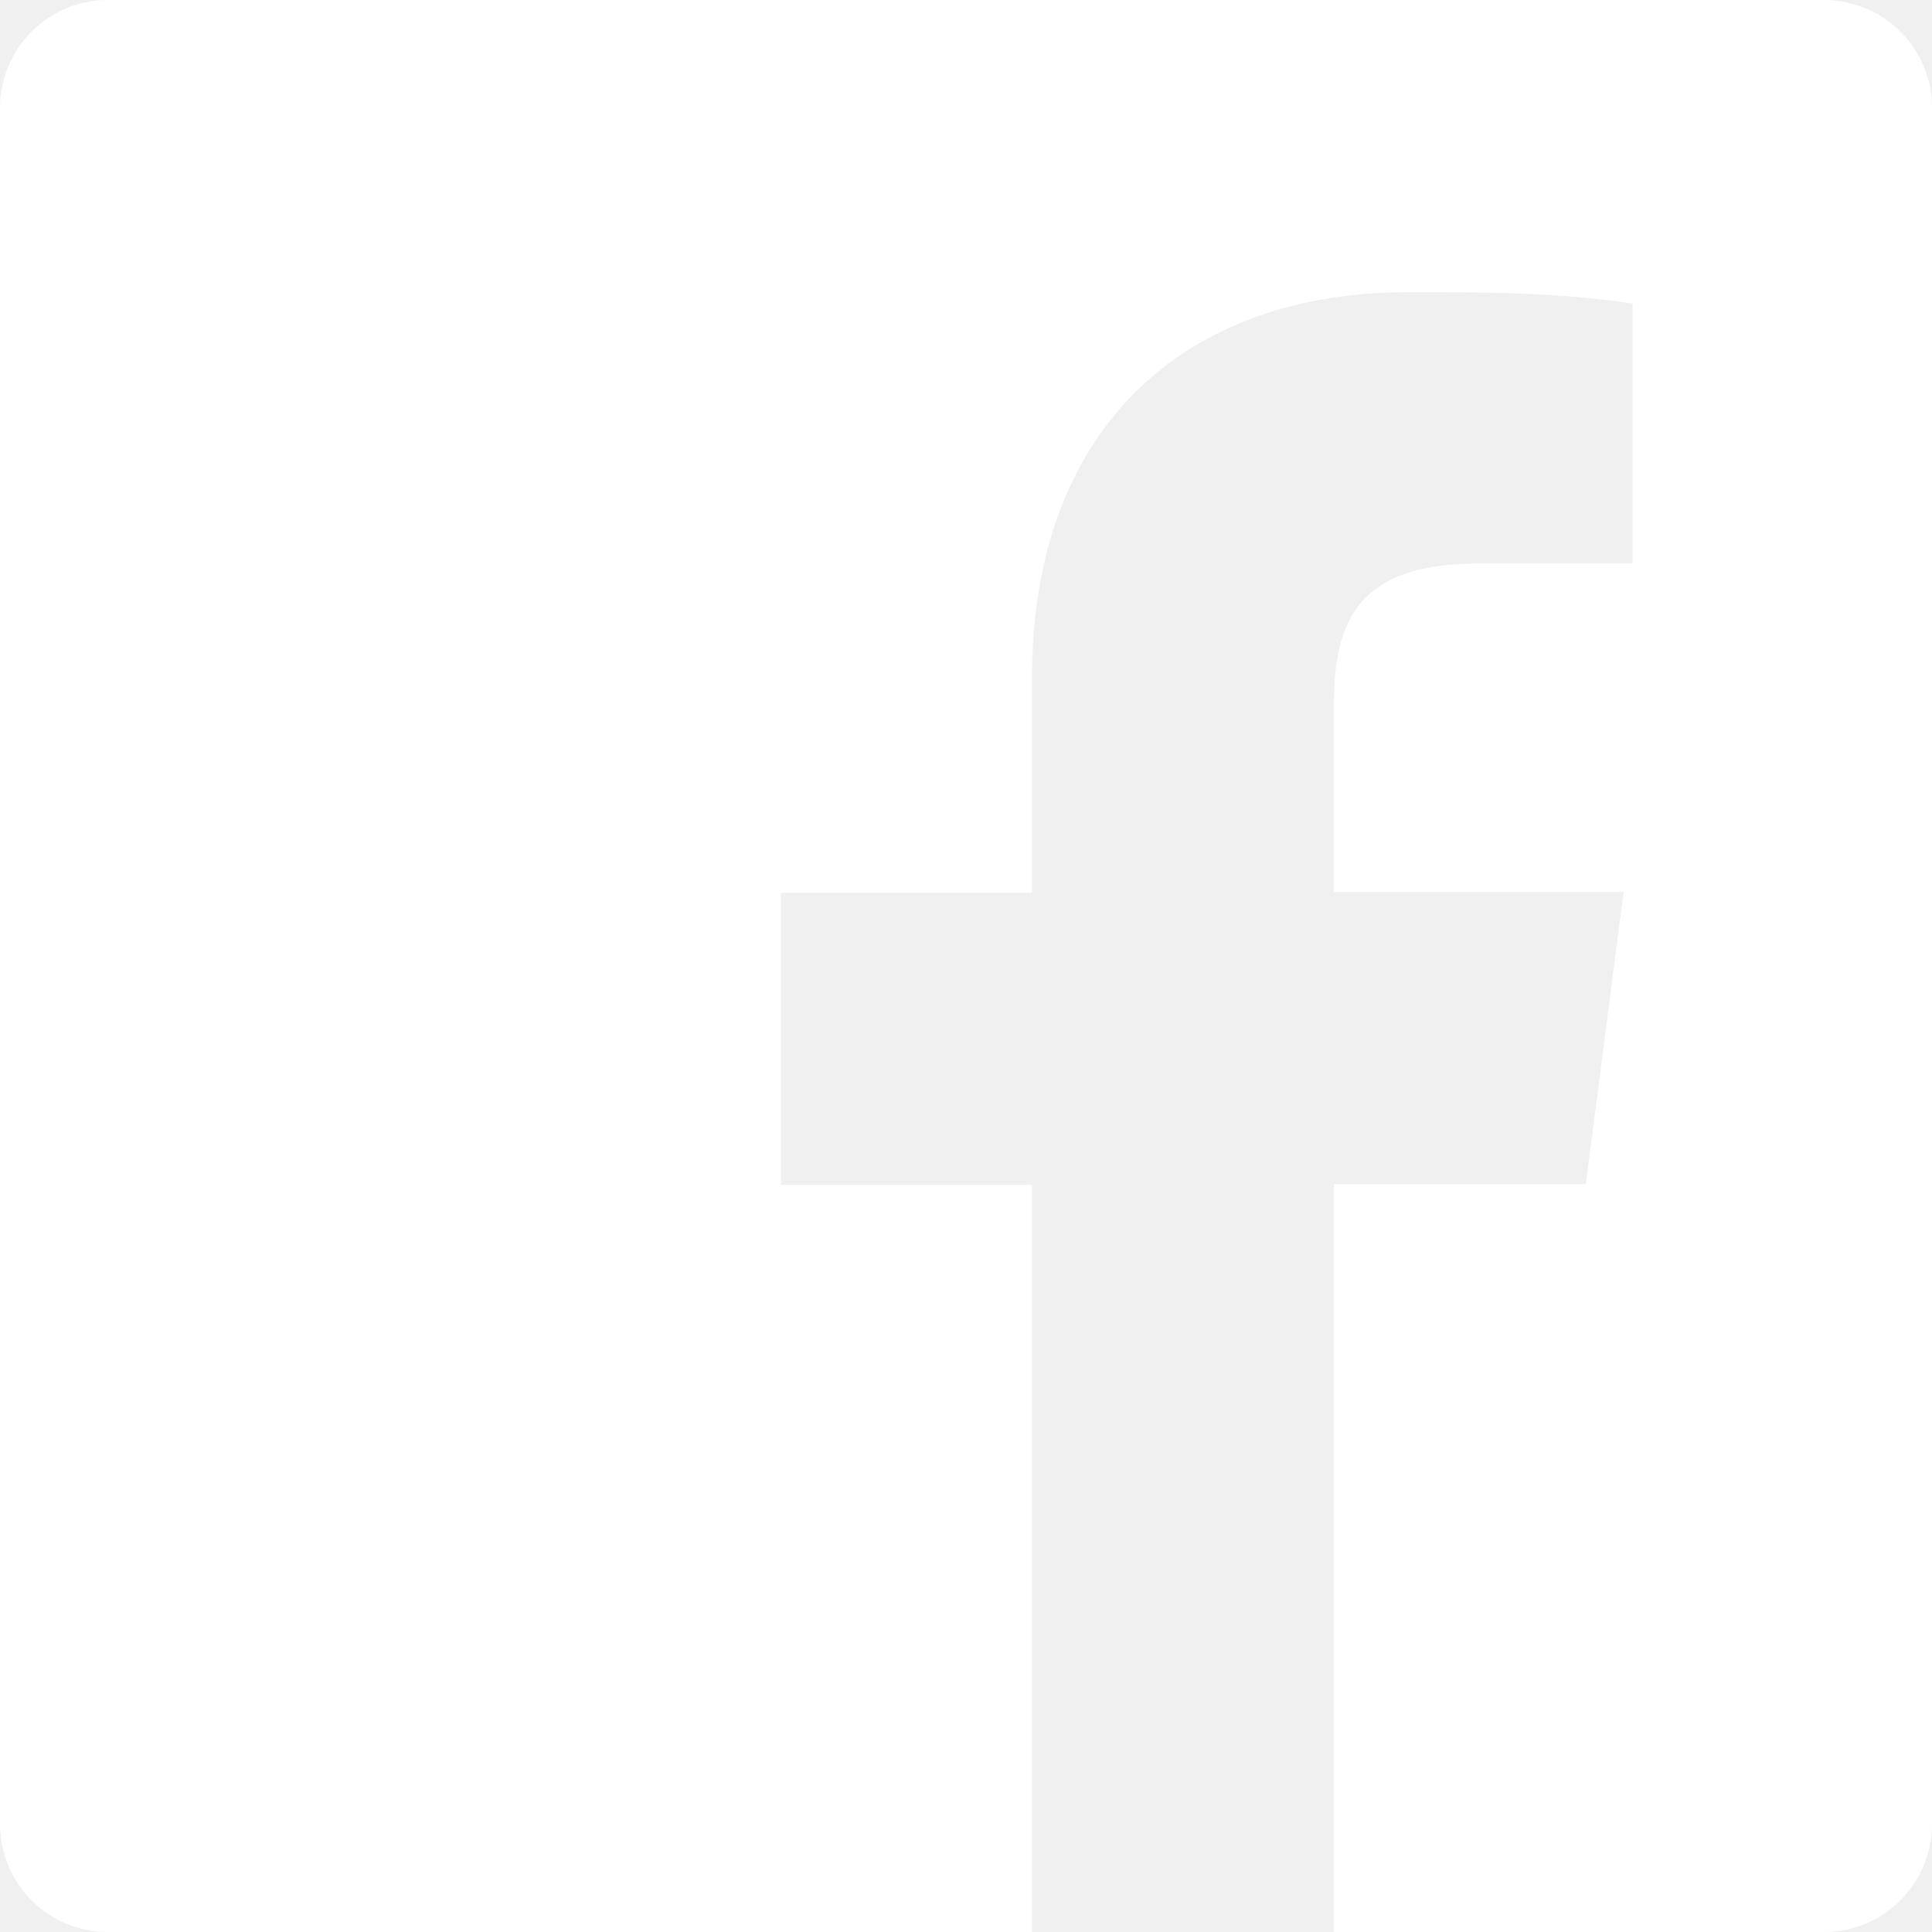
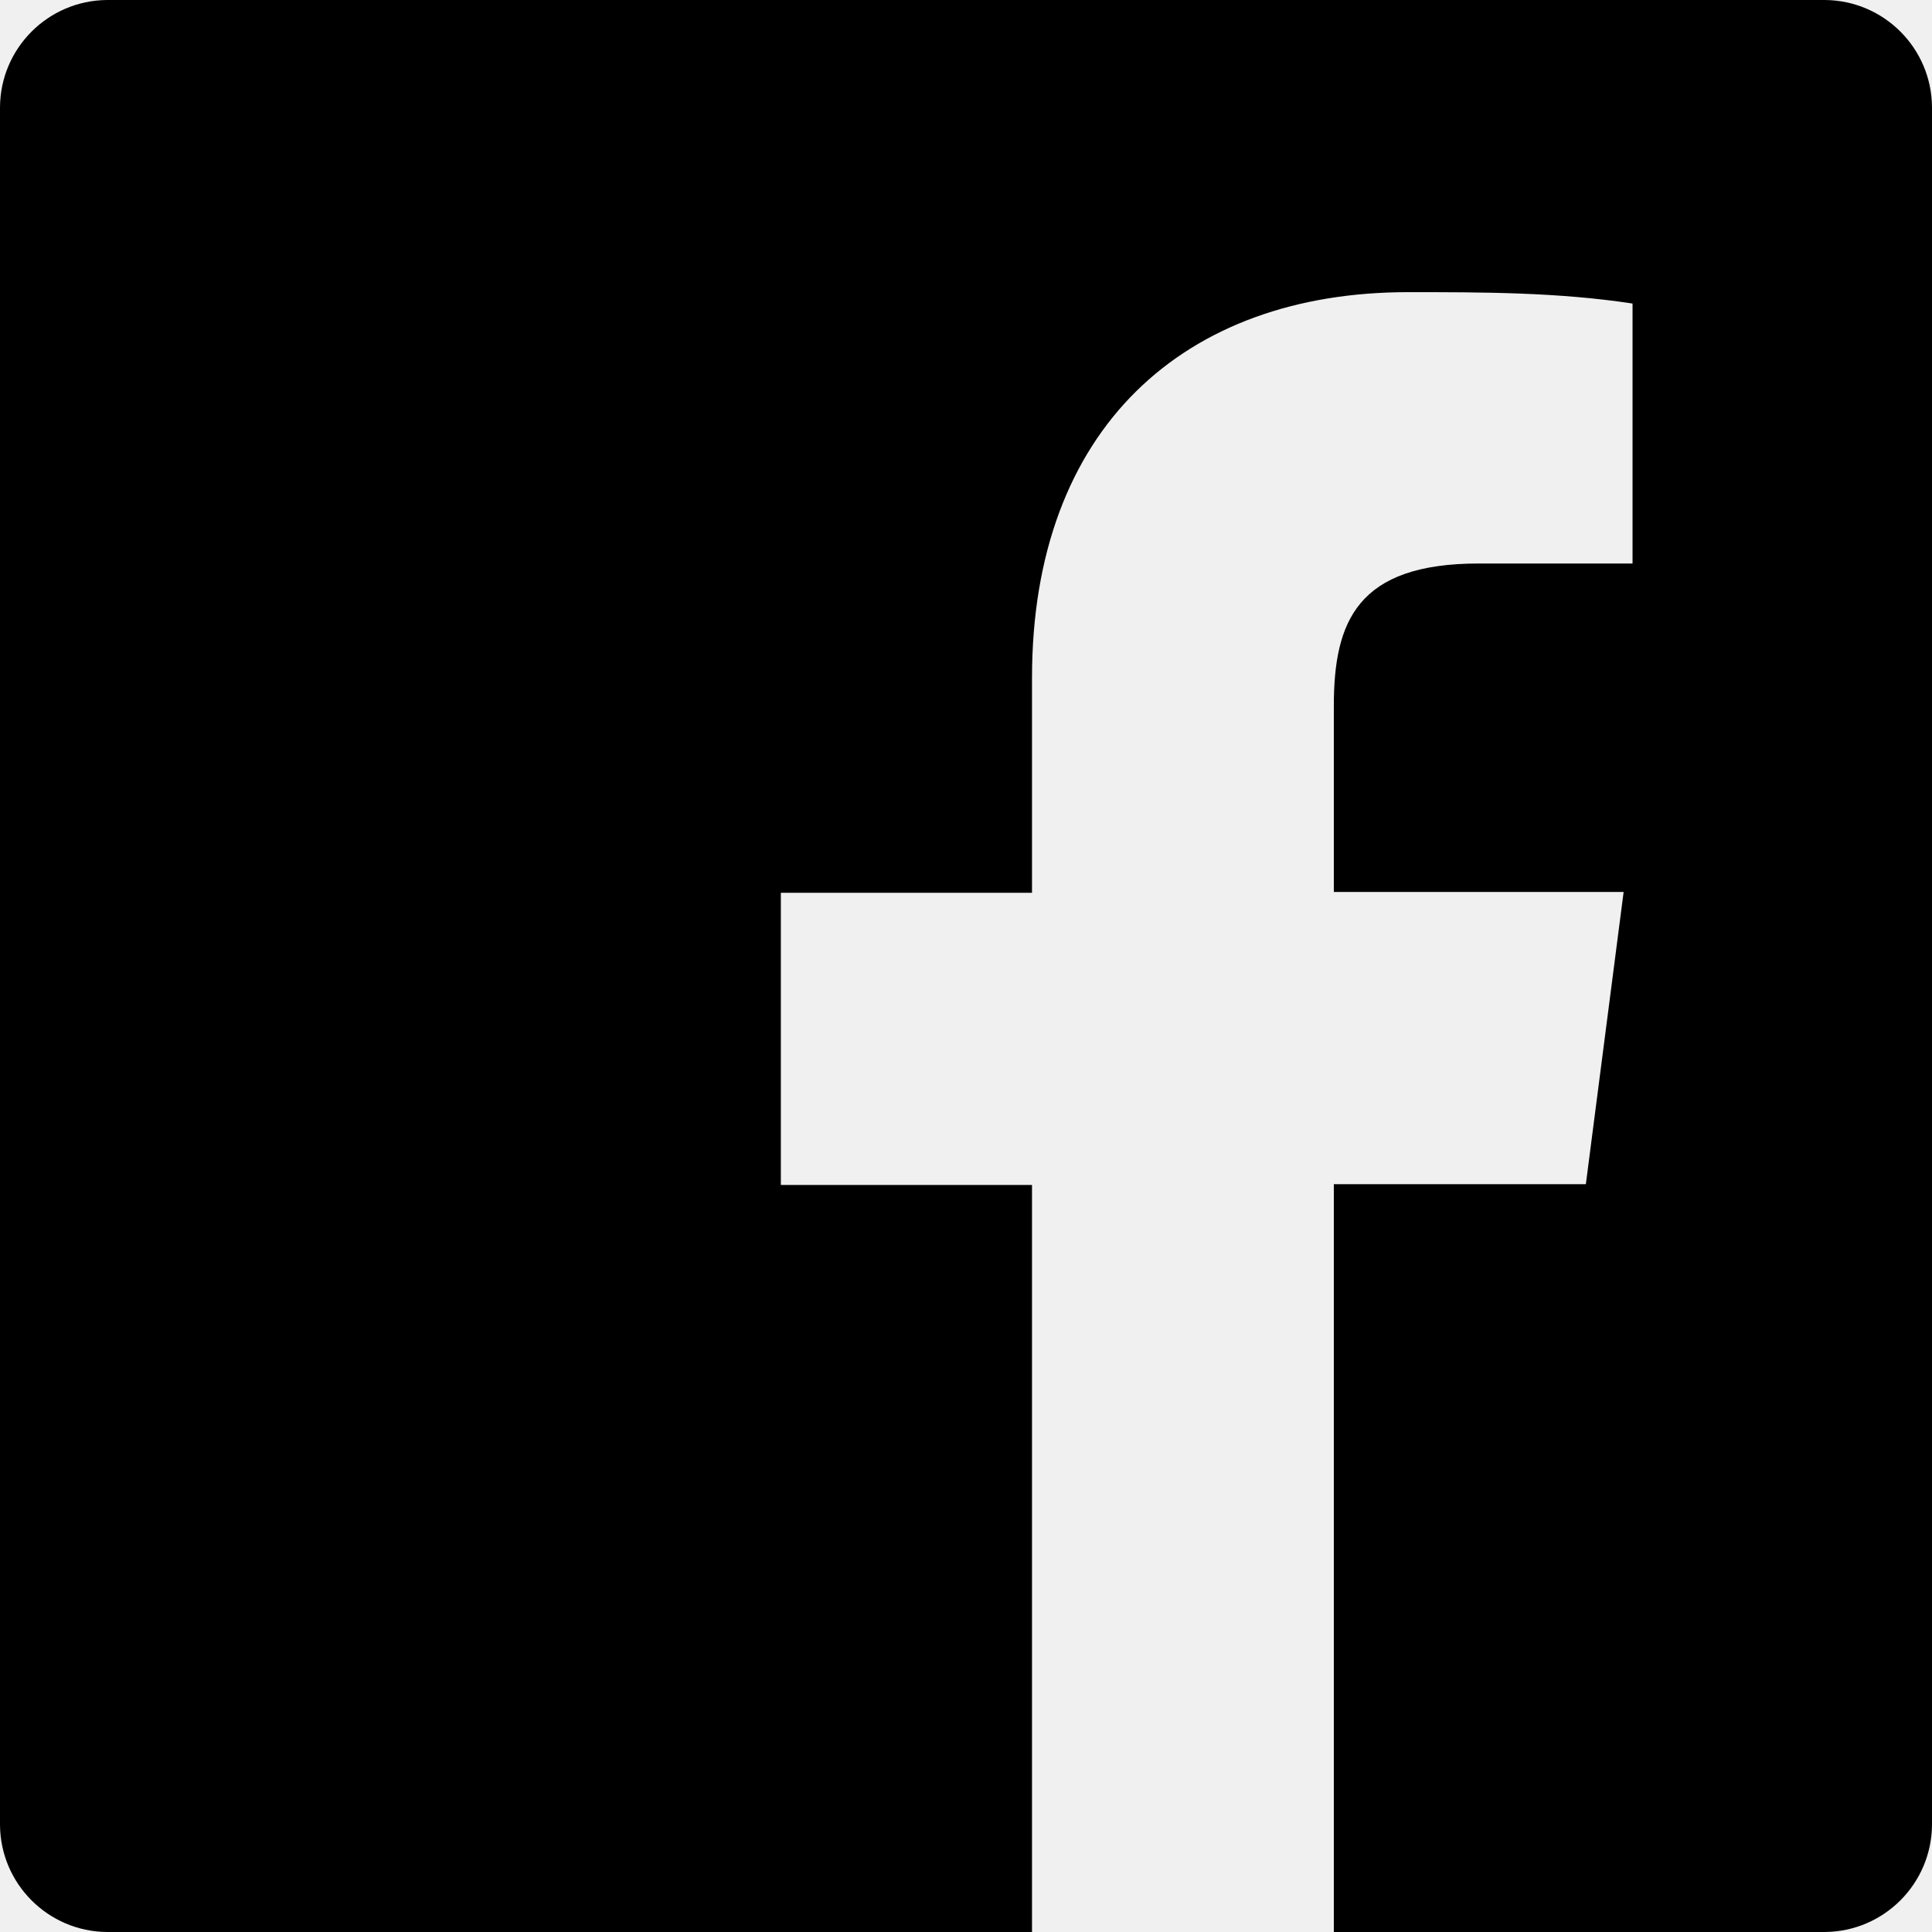
- <svg xmlns="http://www.w3.org/2000/svg" width="18" height="18" fill="none" viewBox="0 0 18 18">
-   <path d="M17.003 0H.997A1.005 1.005 0 000 .998v16.005A1.005 1.005 0 00.998 18h8.617v-6.96h-2.34V8.318h2.34V6.315c0-2.325 1.418-3.593 3.502-3.593.698 0 1.395 0 2.093.106V5.25h-1.433c-1.132 0-1.35.54-1.35 1.327V8.31h2.7l-.352 2.723h-2.348V18h4.576a1.006 1.006 0 00.997-.997V.997A1.005 1.005 0 0017.003 0z" fill="#fff" />
+ <svg xmlns="http://www.w3.org/2000/svg" width="18" height="18" viewBox="0 0 18 18">
+   <path d="M17.003 0H.997A1.005 1.005 0 000 .998v16.005A1.005 1.005 0 00.998 18h8.617v-6.96h-2.34V8.318h2.34V6.315c0-2.325 1.418-3.593 3.502-3.593.698 0 1.395 0 2.093.106V5.25h-1.433c-1.132 0-1.35.54-1.35 1.327V8.31h2.7l-.352 2.723h-2.348V18h4.576a1.006 1.006 0 00.997-.997V.997A1.005 1.005 0 0017.003 0z" />
</svg>
